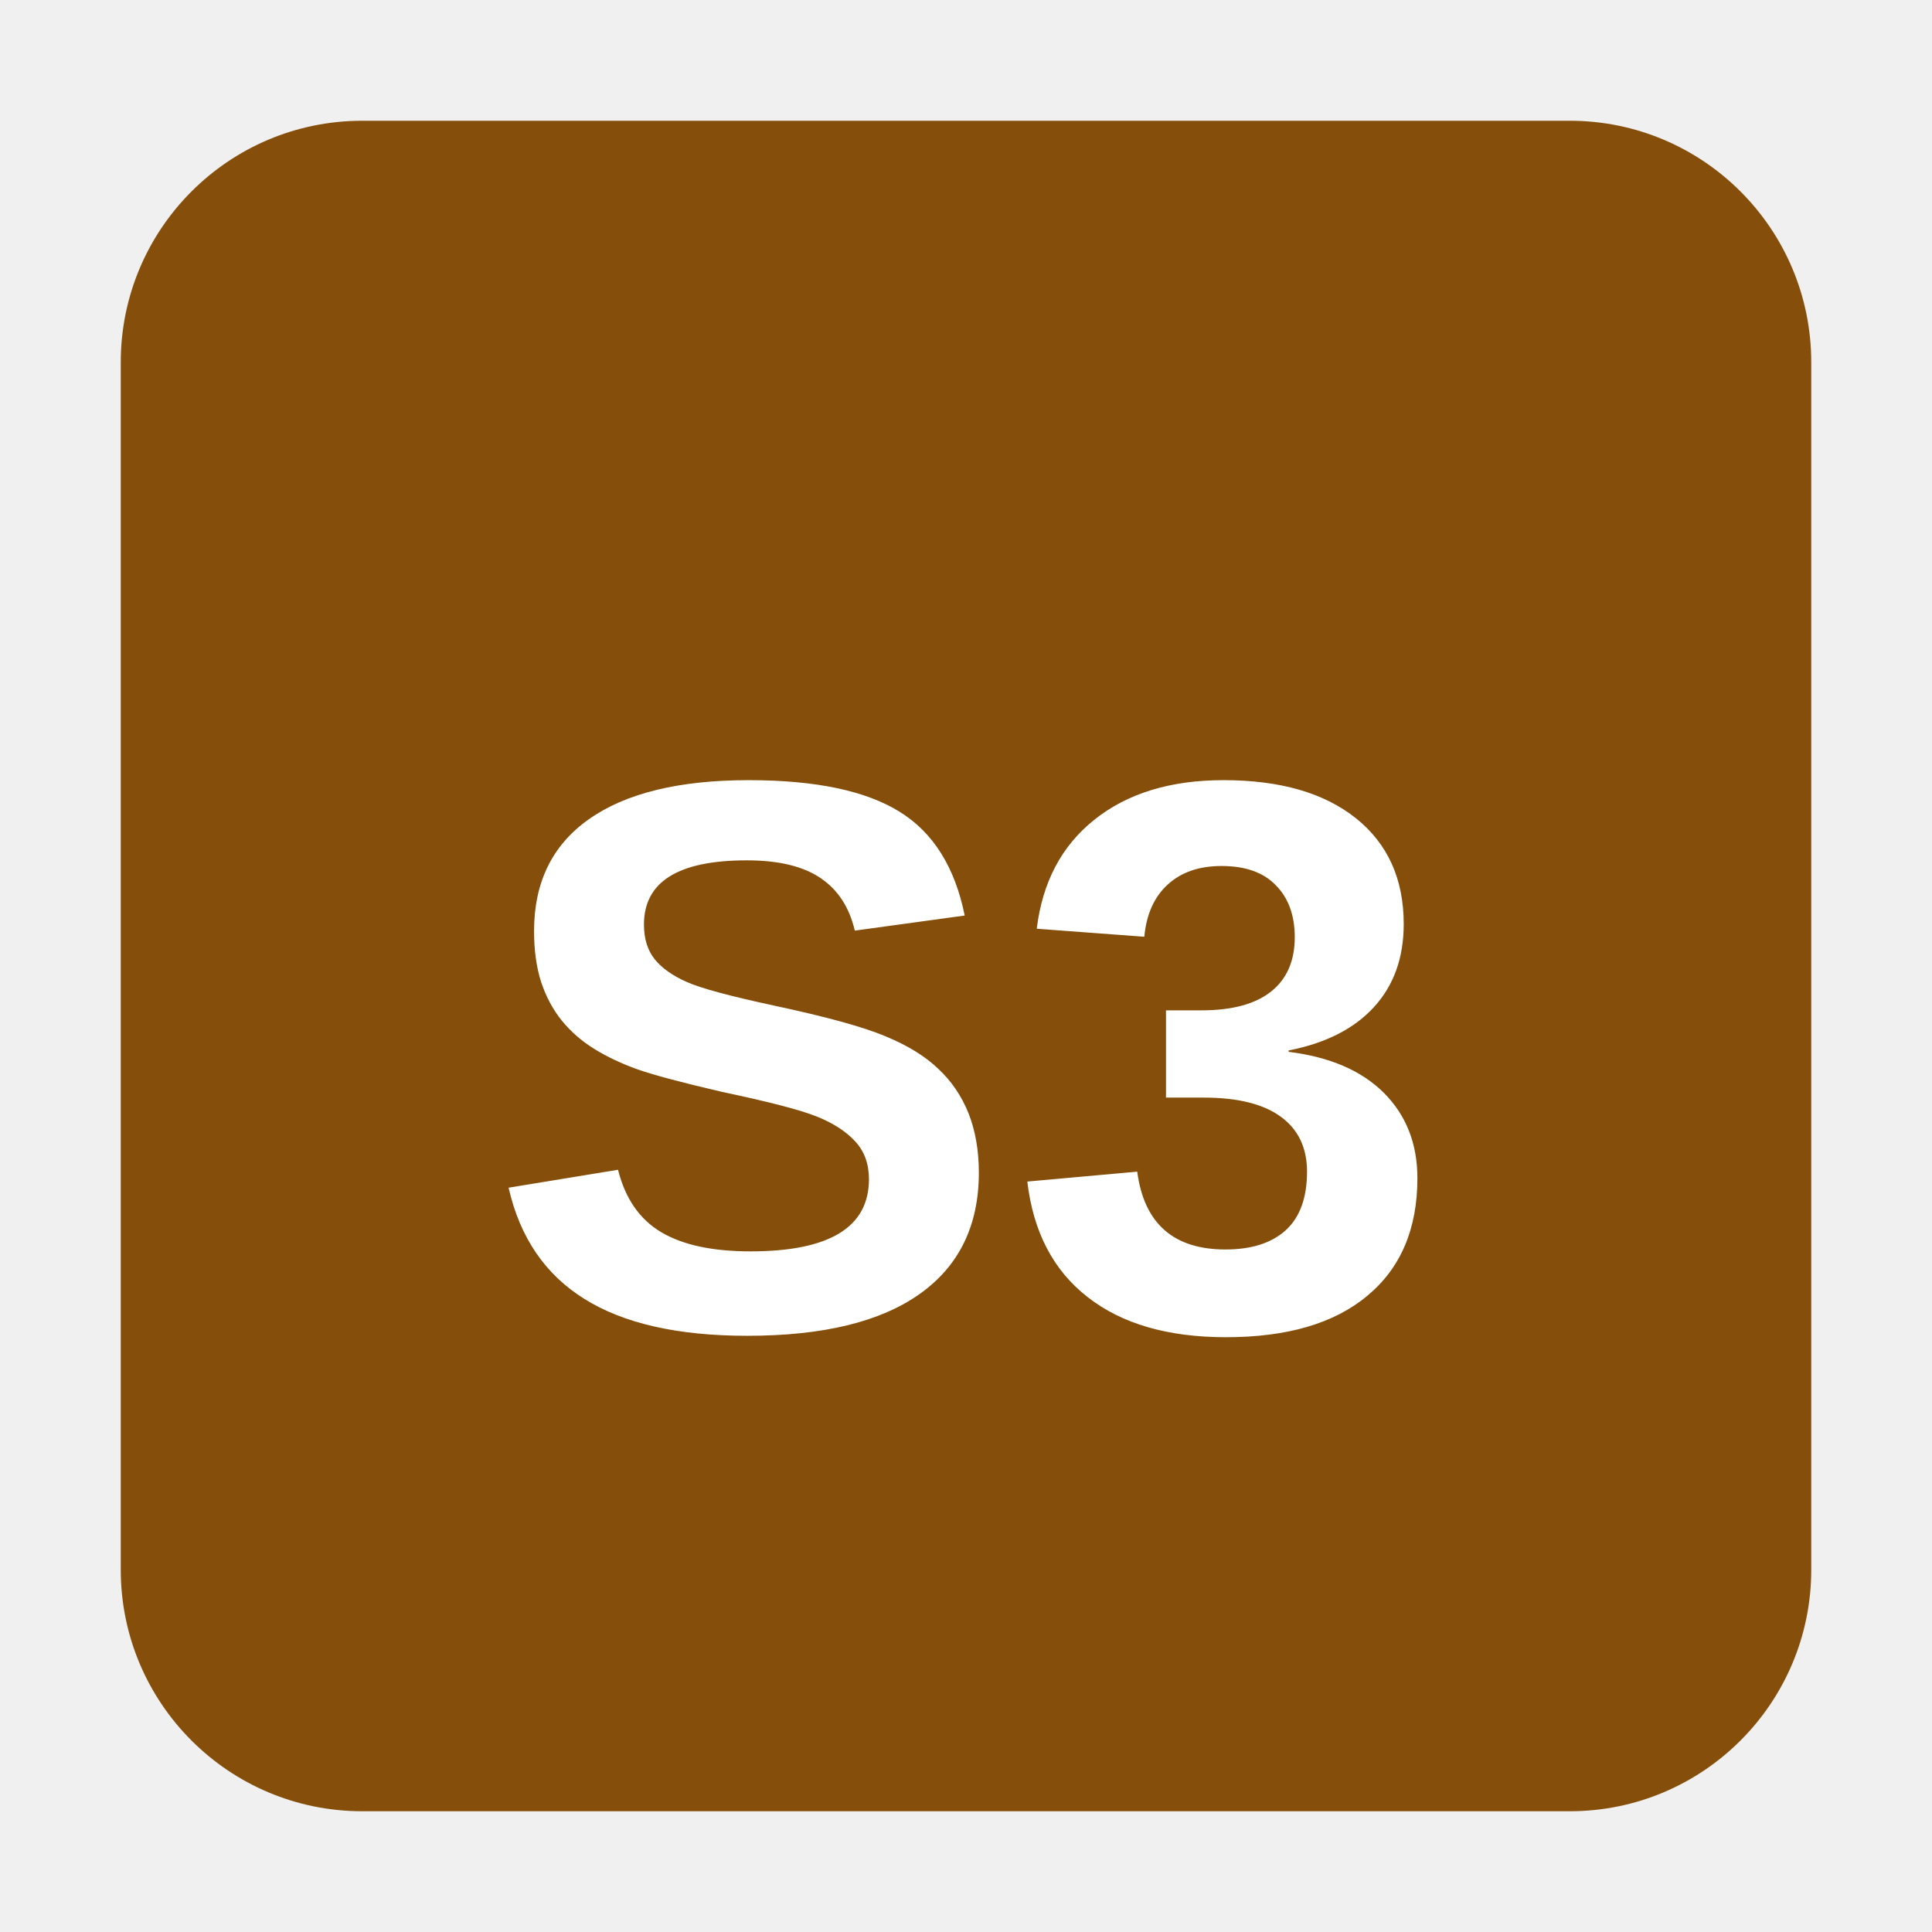
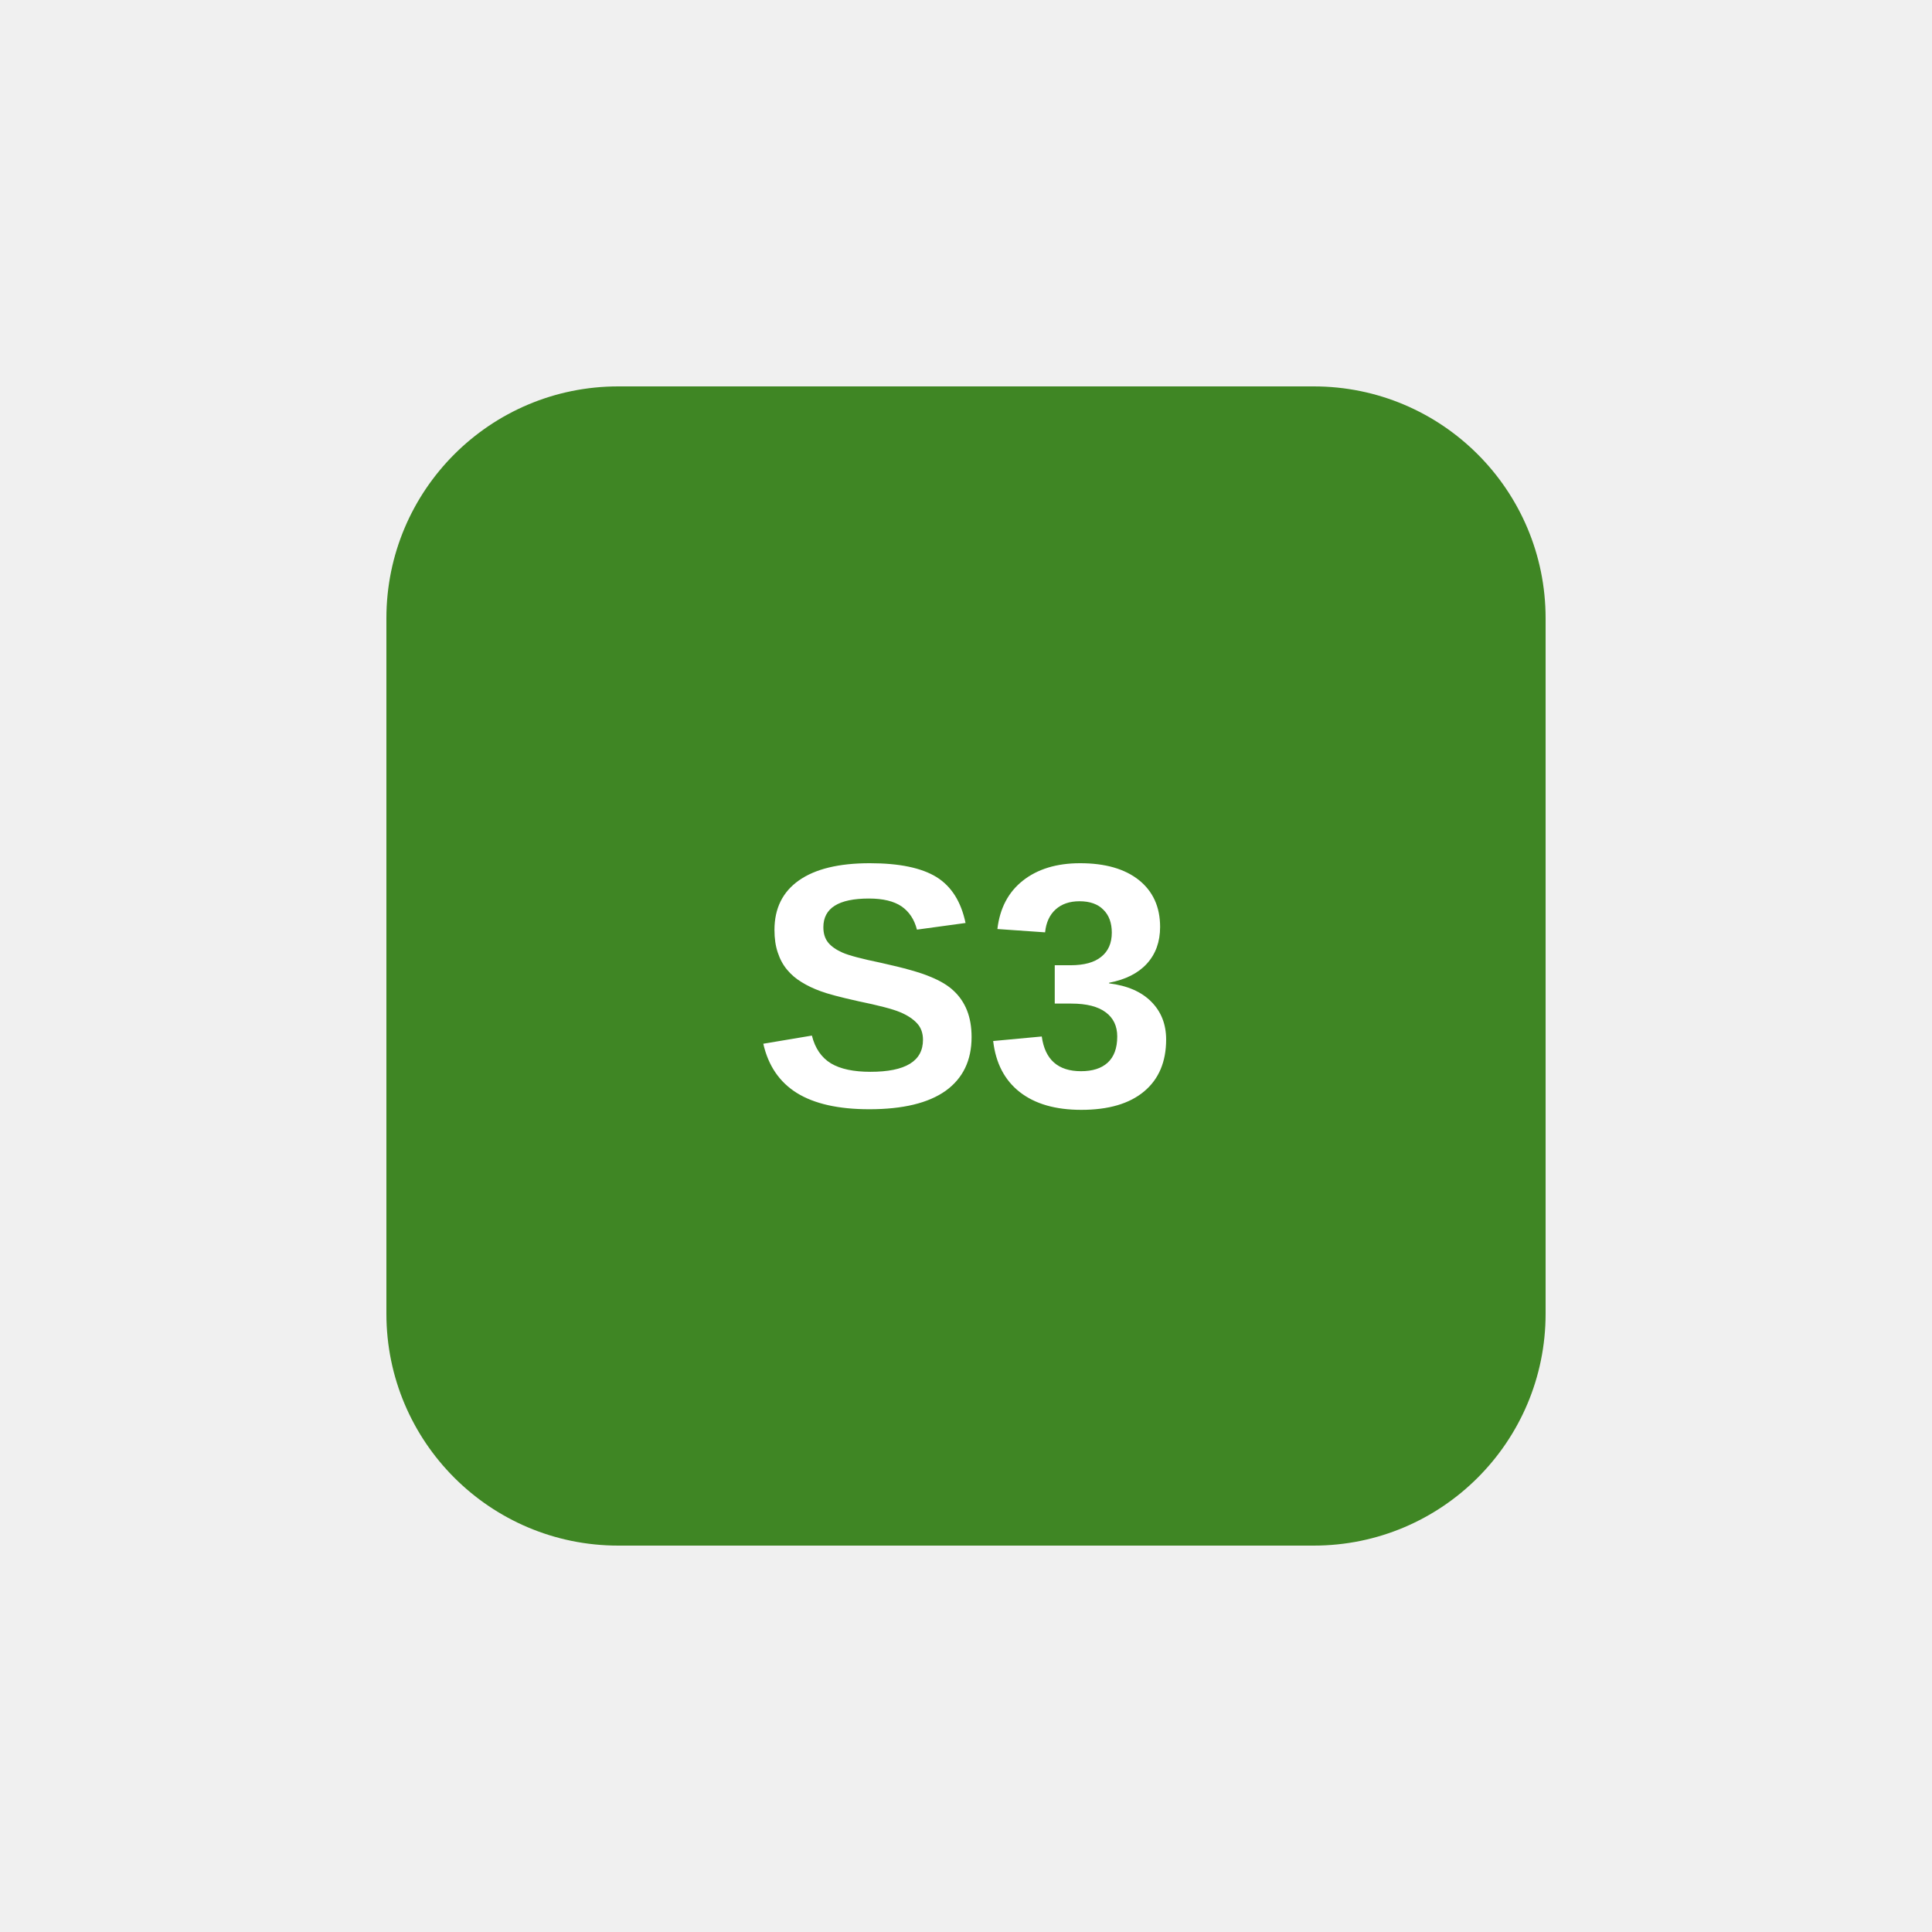
- <svg xmlns="http://www.w3.org/2000/svg" viewBox="0 0 64 64">
-   <rect x="4" y="4" width="56" height="56" rx="8" fill="#854F0B" />
-   <text x="32" y="44" font-size="26" font-family="Arial,sans-serif" font-weight="bold" fill="white" text-anchor="middle">S3</text>
+ <svg xmlns="http://www.w3.org/2000/svg" viewBox="0 0 100 100">
+   <rect x="20" y="20" width="60" height="60" rx="12" fill="#3F8624" />
+   <text x="50" y="51" text-anchor="middle" dominant-baseline="central" font-family="Arial,Helvetica,sans-serif" font-size="18" font-weight="bold" fill="#FFFFFF">S3</text>
</svg>
